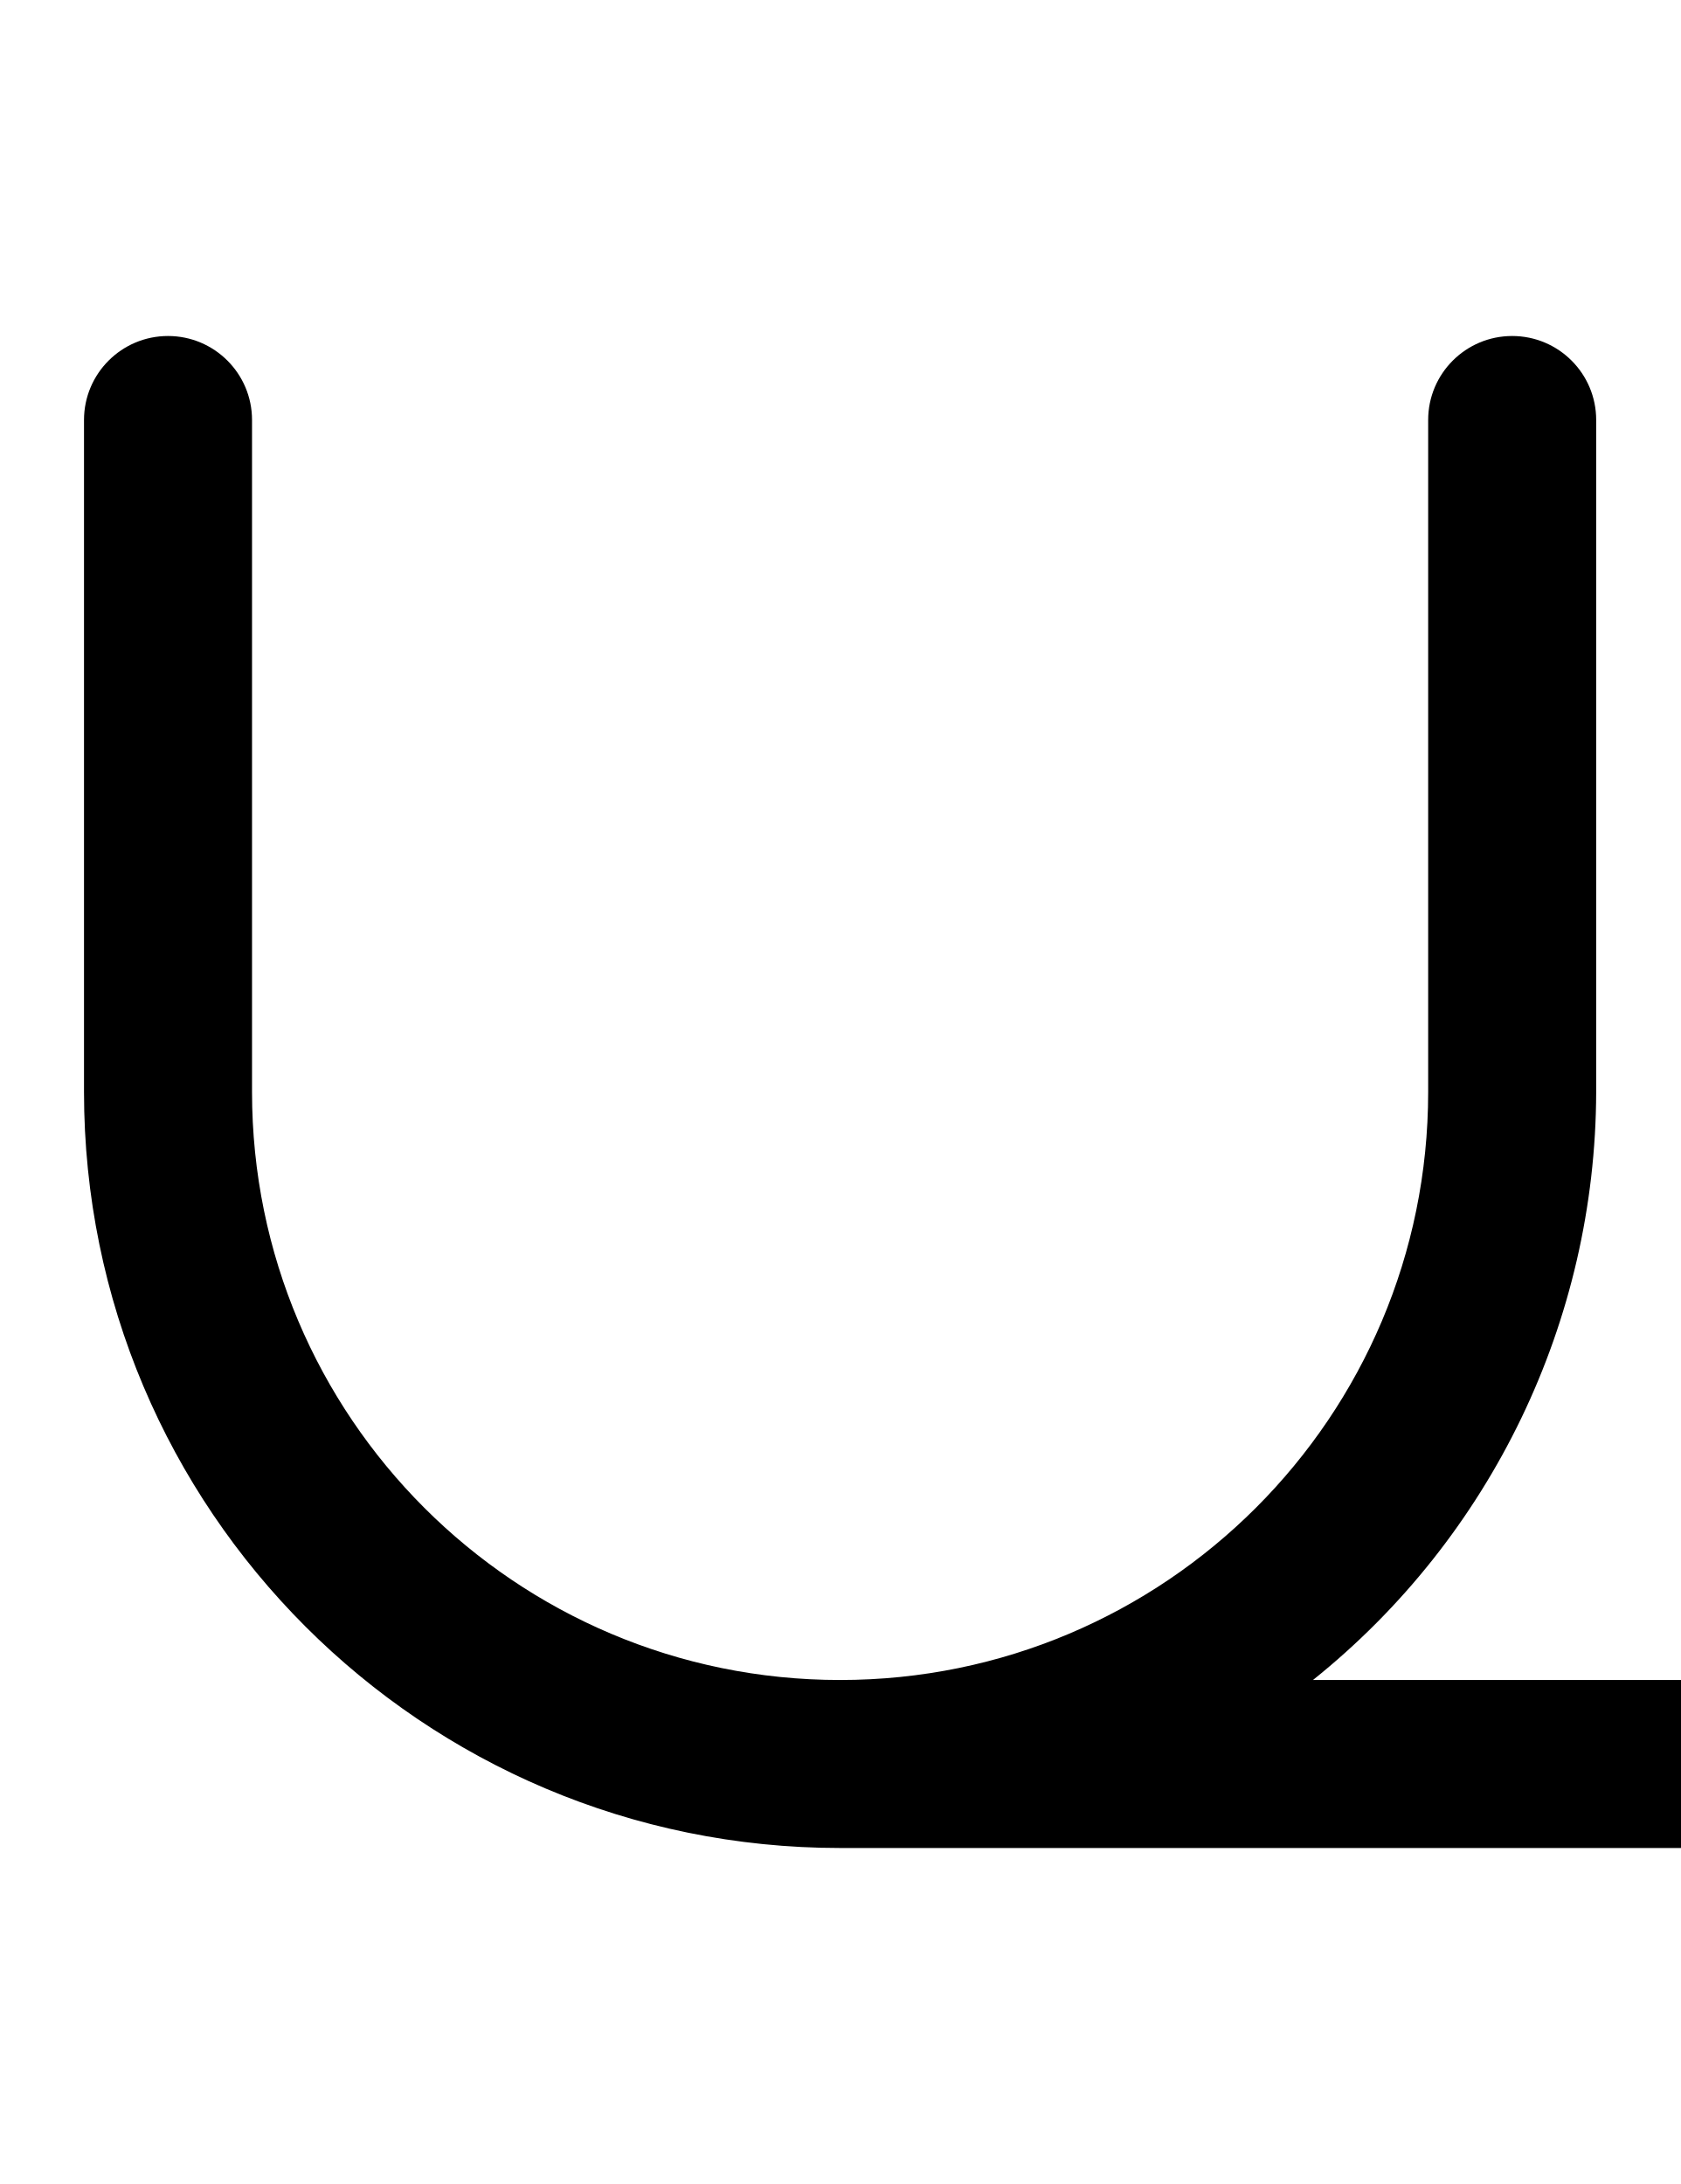
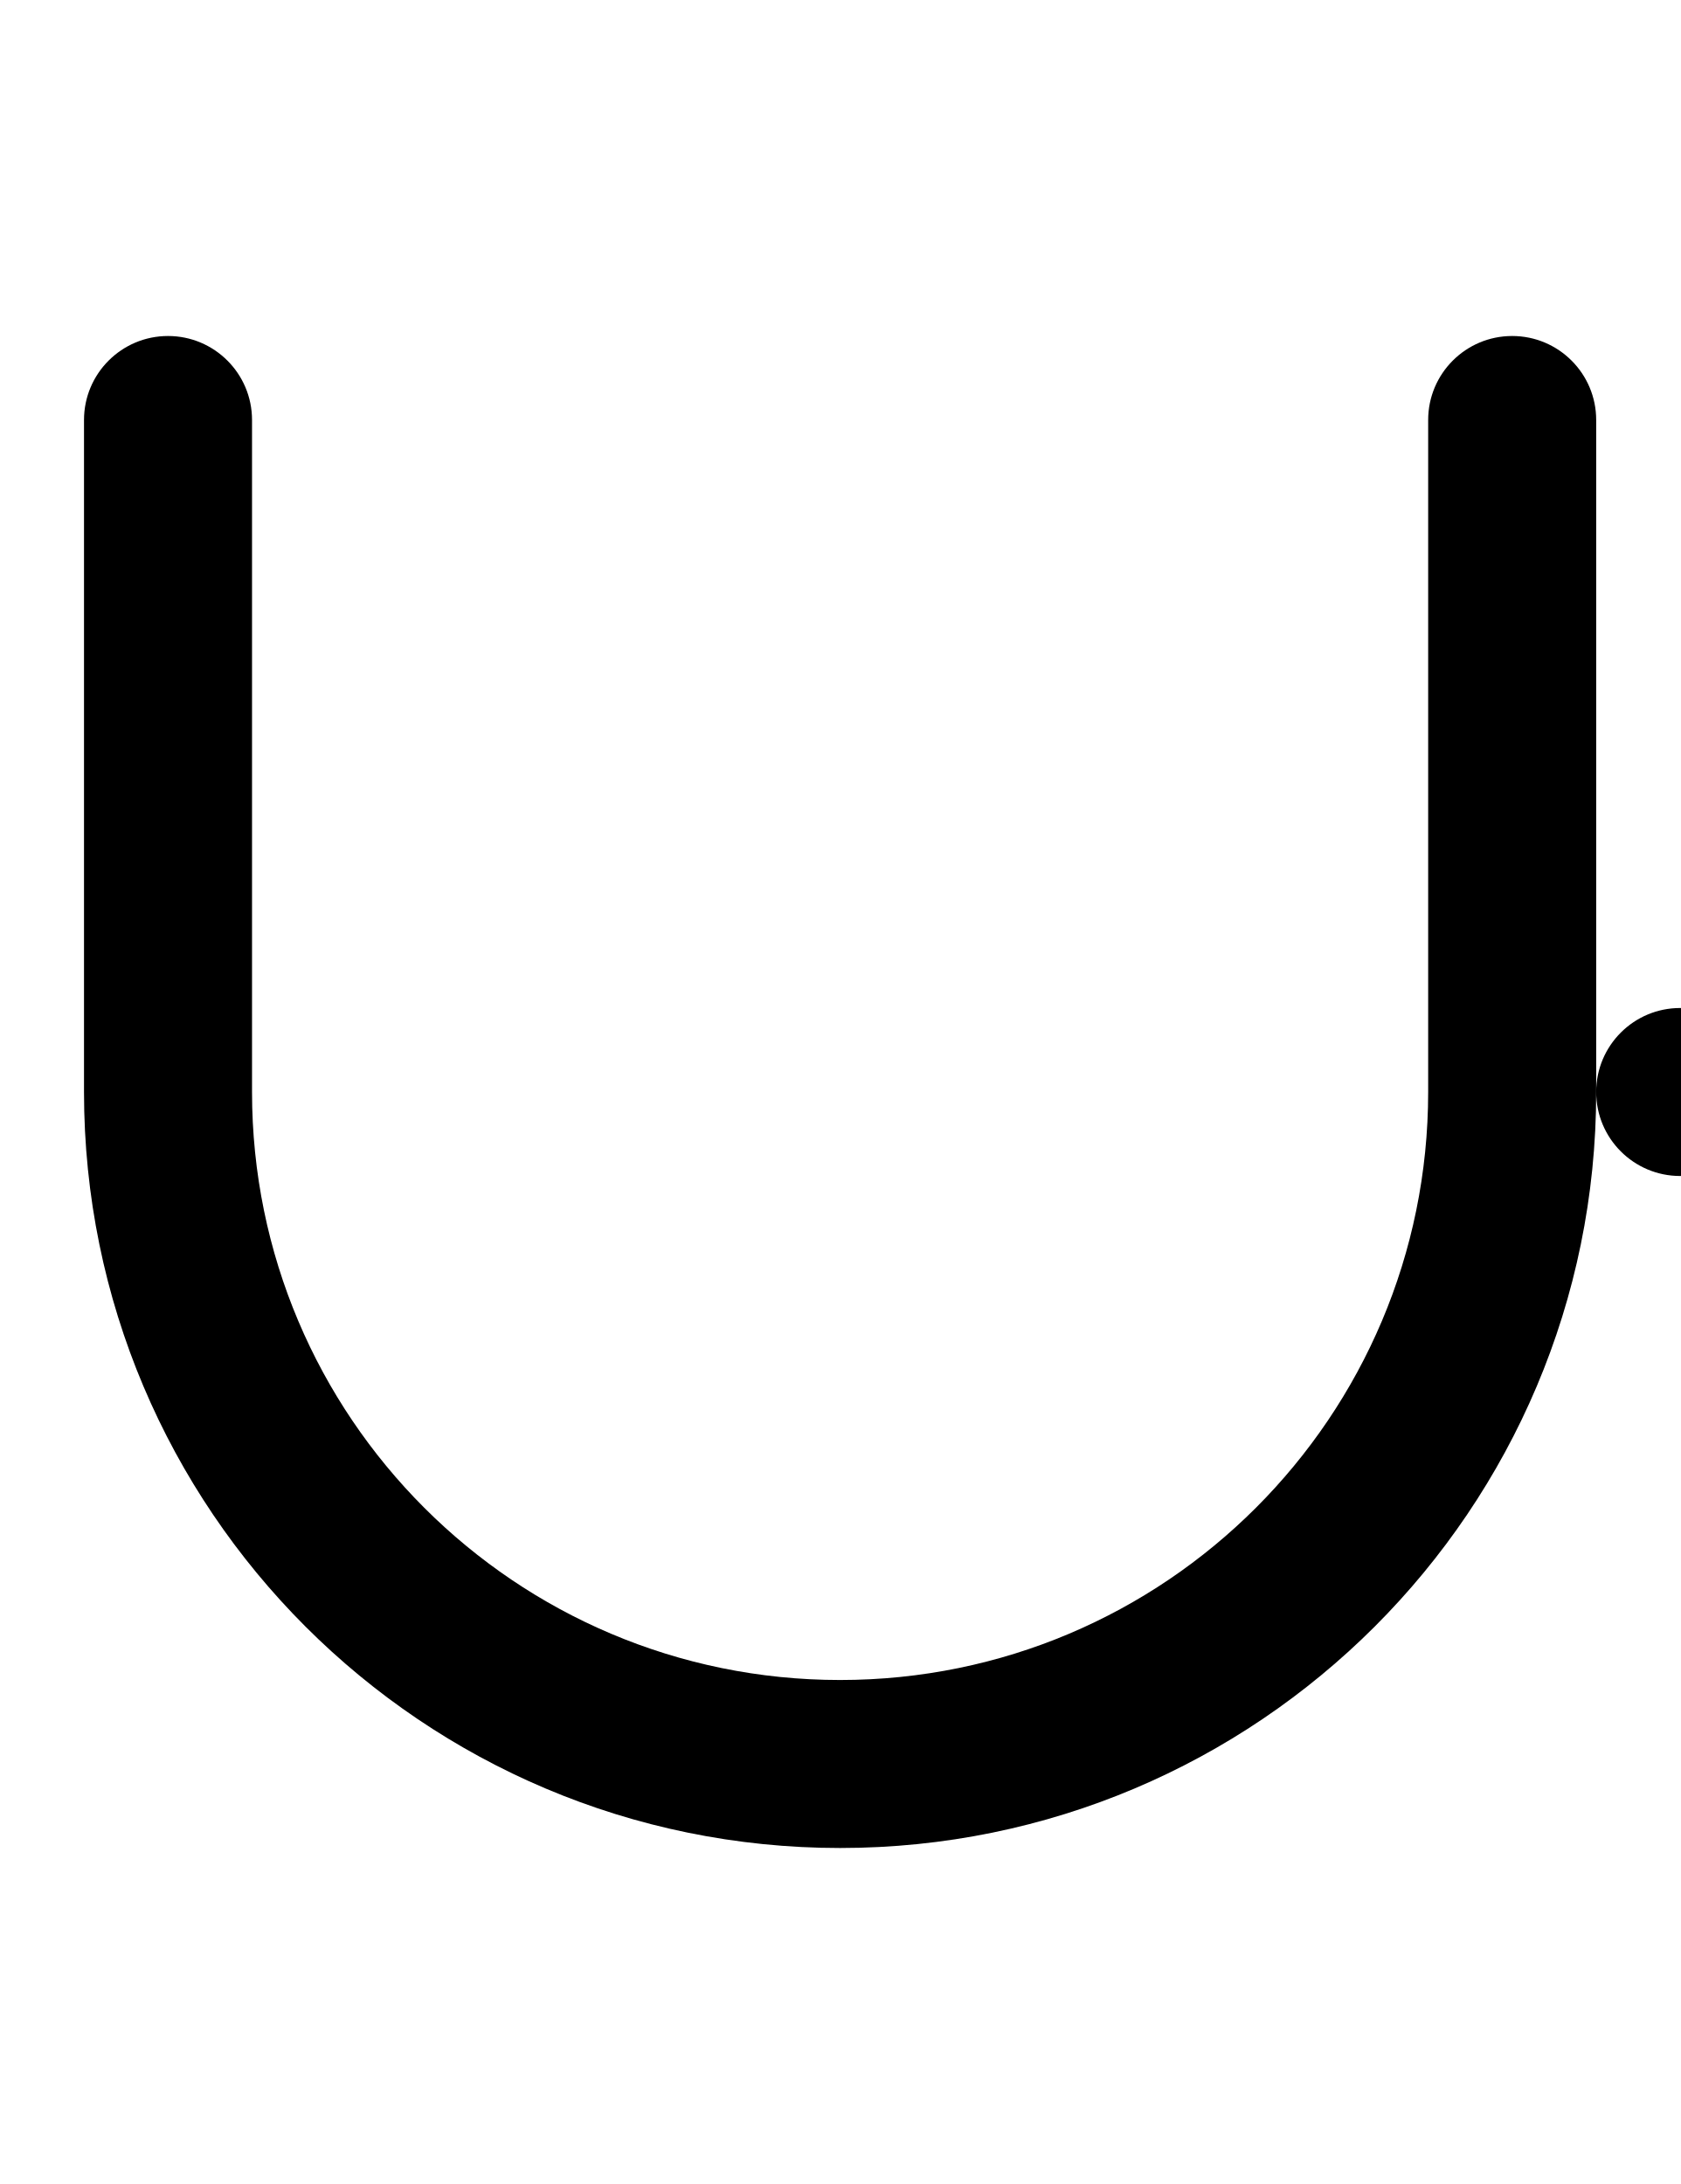
<svg xmlns="http://www.w3.org/2000/svg" width="500" height="650">
-   <path d="M 50 100 A 25 25 0 0 0 25 125 L 25 325 A 225 225 0 0 0 250 550 L 500 550 A 25 25 0 0 0 525 525 A 25 25 0 0 0 500 500 L 390.723 500 A 225 225 0 0 0 475 325 L 475 125 A 25 25 0 0 0 450 100 A 25 25 0 0 0 425 125 L 425 325 A 175 175 0 0 1 250 500 A 175 175 0 0 1 75 325 L 75 125 A 25 25 0 0 0 50 100 z " />
+   <path d="M 50 100 A 25 25 0 0 0 25 125 L 25 325 A 225 225 0 0 0 250 550 A 225 225 0 0 0 475 325 L 475 125 A 25 25 0 0 0 450 100 A 25 25 0 0 0 425 125 L 425 325 A 175 175 0 0 1 250 500 A 175 175 0 0 1 75 325 L 75 125 A 25 25 0 0 0 50 100 z " />
+   <circle cx="500" cy="325" r="25" />
</svg>
